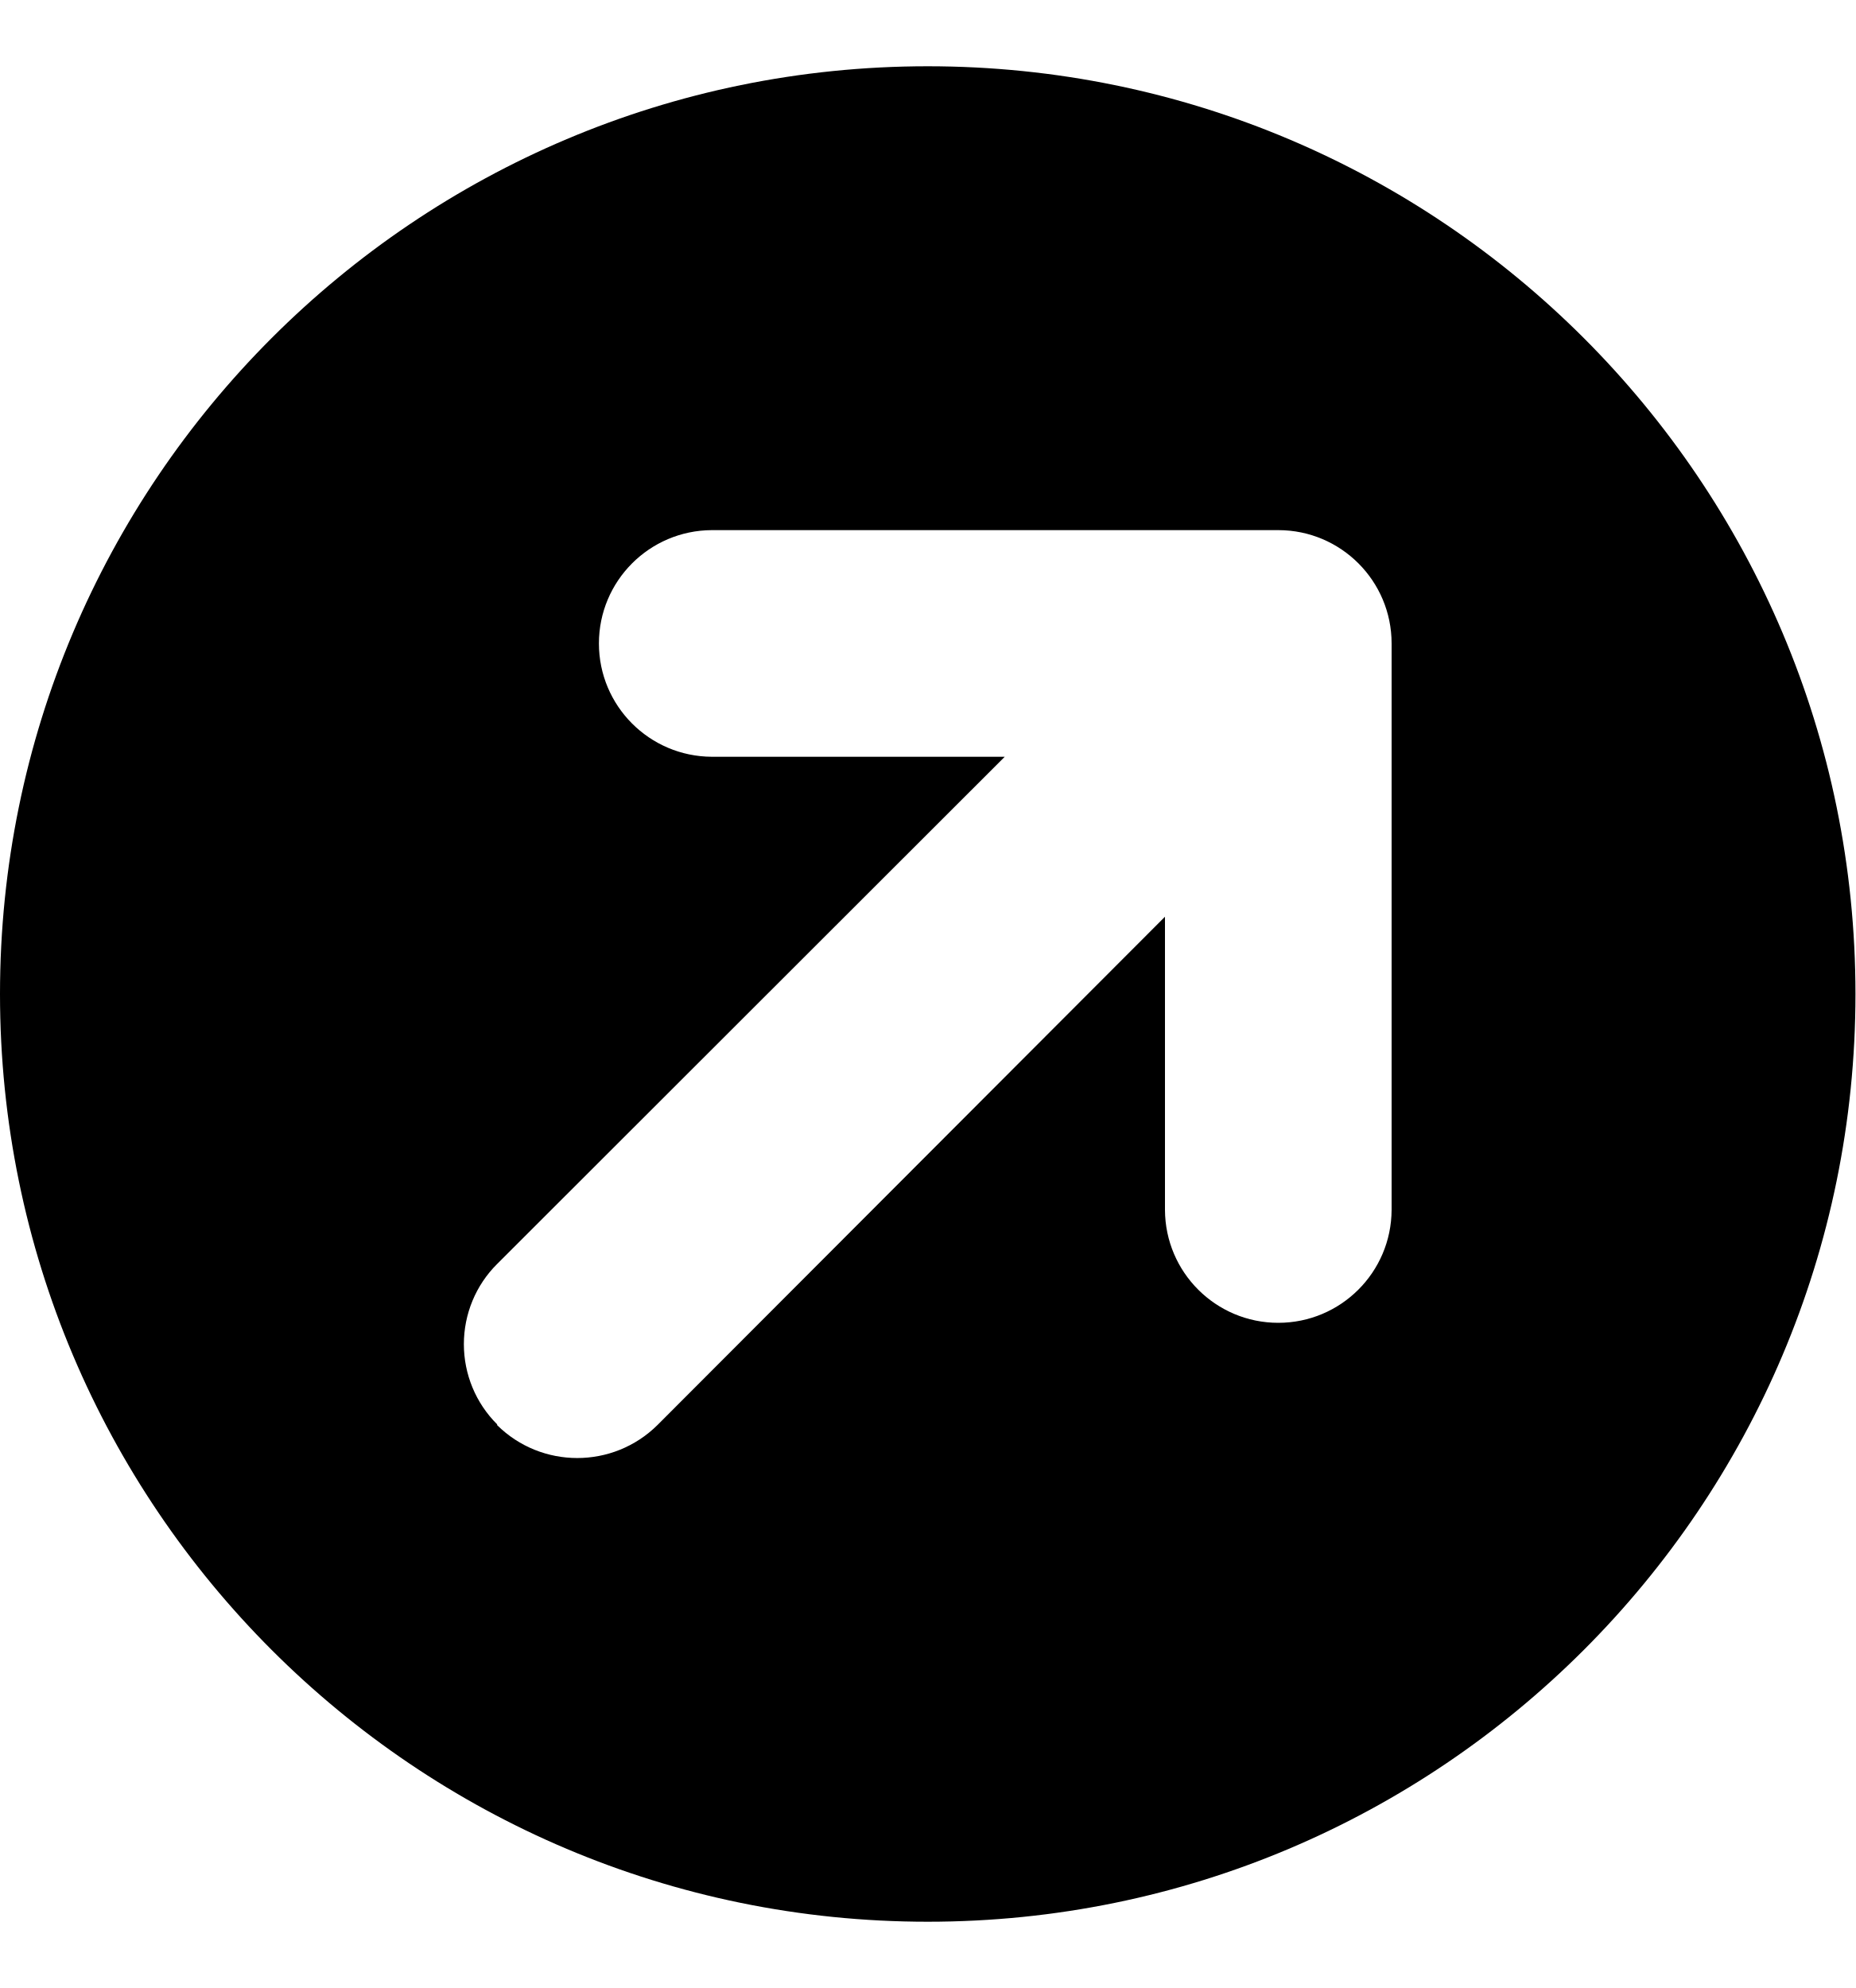
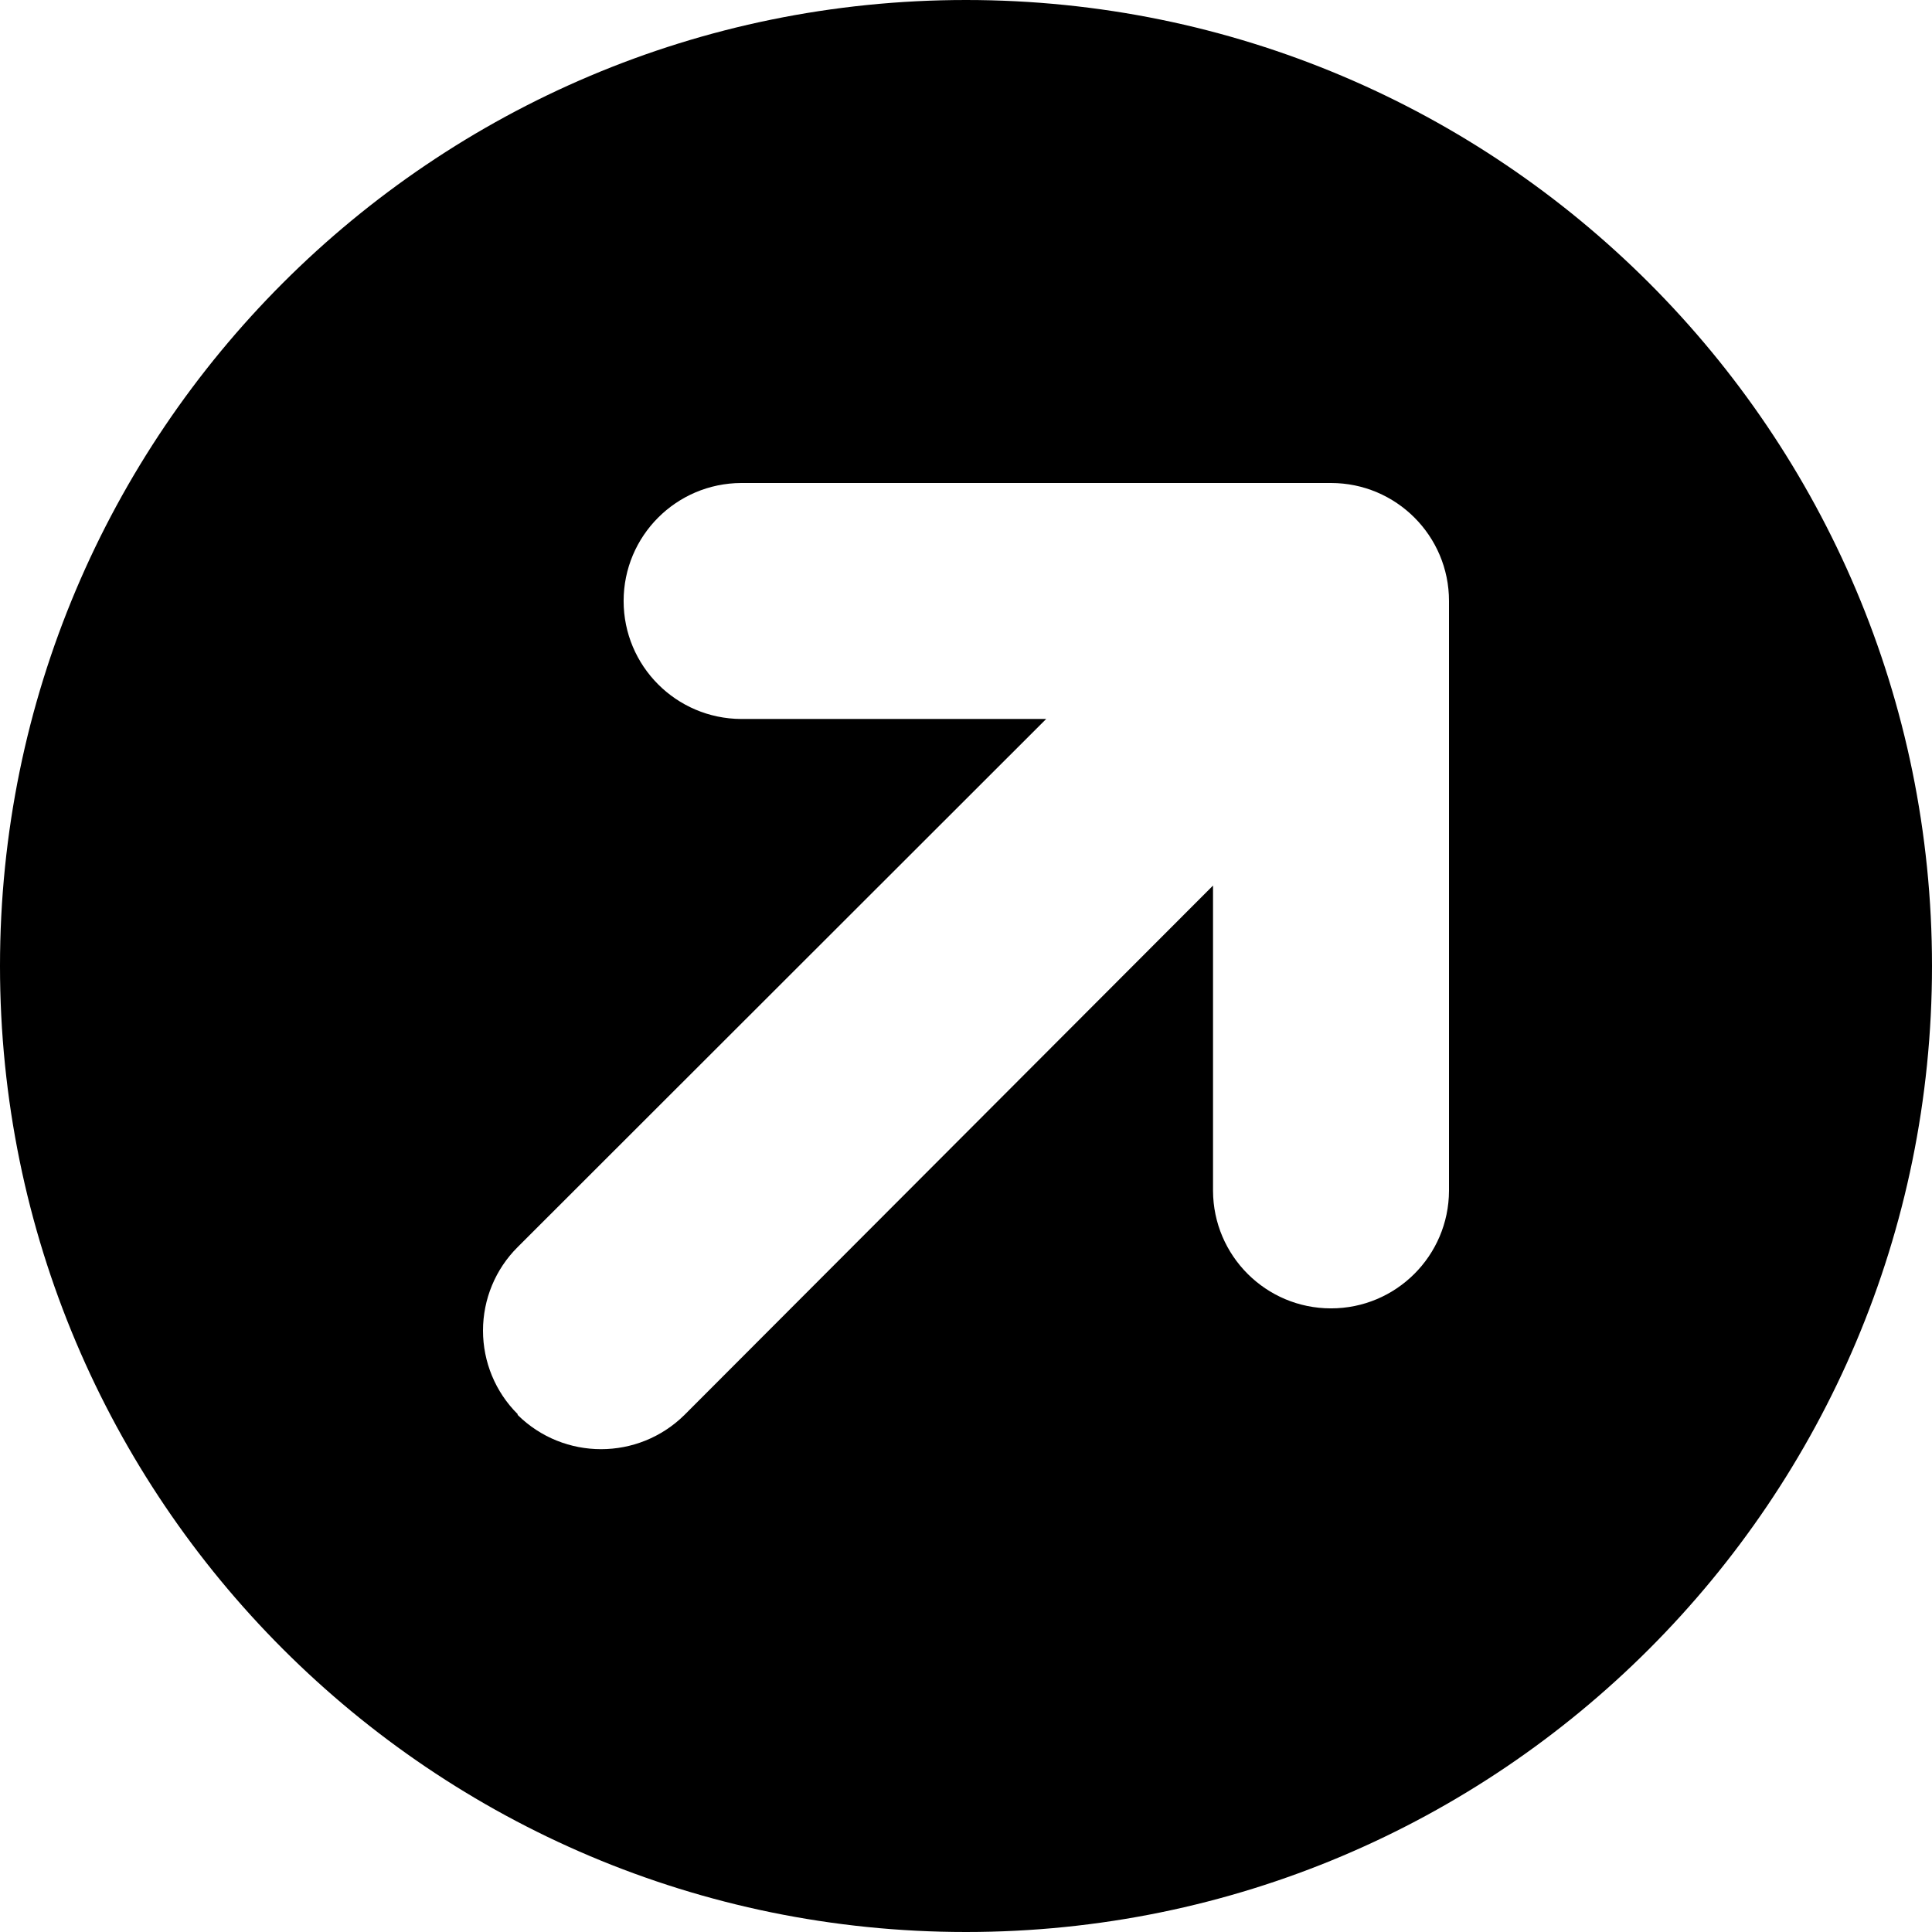
- <svg xmlns="http://www.w3.org/2000/svg" width="14" height="15" viewBox="0 0 14 15" fill="none">
-   <path fill-rule="evenodd" clip-rule="evenodd" d="M7 14.5C10.866 14.5 14 11.366 14 7.5C14 3.634 10.866 0.5 7 0.5C3.134 0.5 0 3.634 0 7.5C0 11.366 3.134 14.5 7 14.5ZM3.5 10.142C3.5 10.369 3.59 10.587 3.751 10.747V10.753C4.086 11.084 4.625 11.084 4.96 10.753L8.79 6.917V9.129C8.792 9.6 9.174 9.981 9.645 9.981C10.116 9.981 10.498 9.6 10.5 9.129V4.855C10.5 4.383 10.117 4 9.645 4H5.371C4.9 4.002 4.519 4.384 4.519 4.855C4.519 5.326 4.9 5.708 5.371 5.71H7.581L3.751 9.537C3.59 9.697 3.5 9.915 3.5 10.142Z" fill="currentColor" />
+ <svg xmlns="http://www.w3.org/2000/svg" width="14" height="14" viewBox="0 0 14 14" fill="none">
+   <path fill-rule="evenodd" clip-rule="evenodd" d="M7 14C10.866 14 14 10.866 14 7C14 3.134 10.866 0 7 0C3.134 0 0 3.134 0 7C0 10.866 3.134 14 7 14ZM3.5 9.642C3.5 9.869 3.59 10.087 3.751 10.247V10.253C4.086 10.584 4.625 10.584 4.96 10.253L8.79 6.417V8.629C8.792 9.1 9.174 9.481 9.645 9.481C10.116 9.481 10.498 9.1 10.5 8.629V4.355C10.5 3.883 10.117 3.5 9.645 3.5H5.371C4.9 3.502 4.519 3.884 4.519 4.355C4.519 4.826 4.9 5.208 5.371 5.21H7.581L3.751 9.037C3.59 9.197 3.5 9.415 3.5 9.642Z" fill="currentColor" />
</svg>
